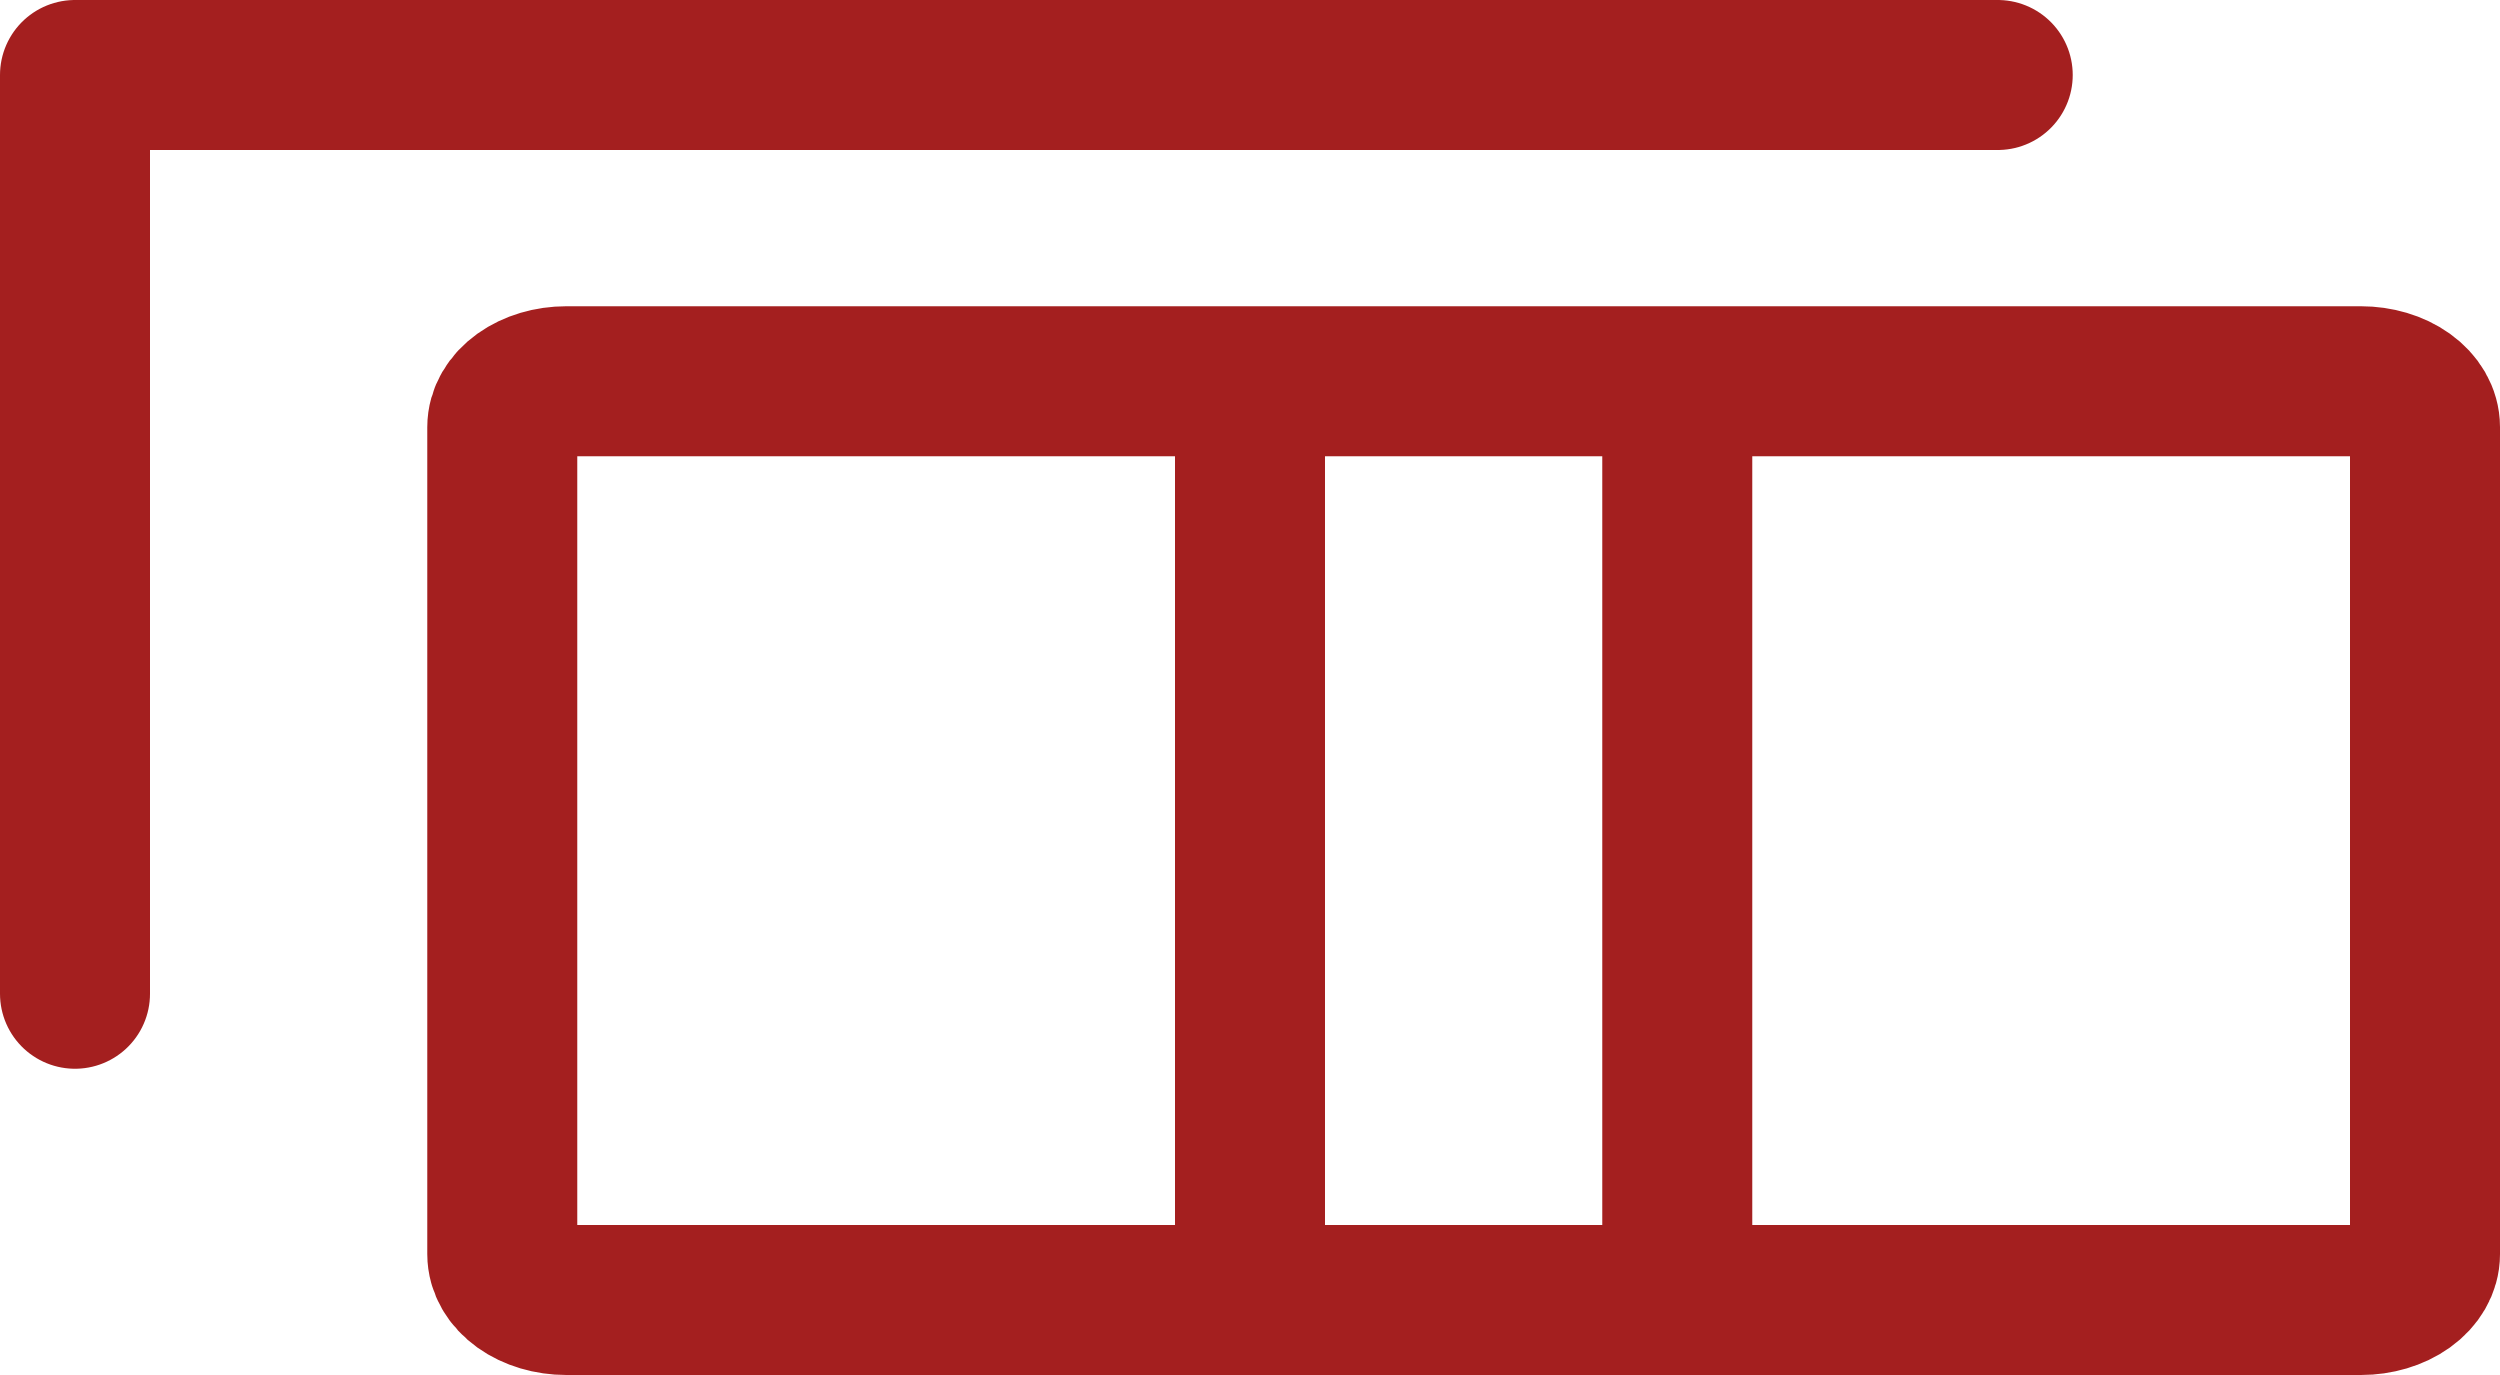
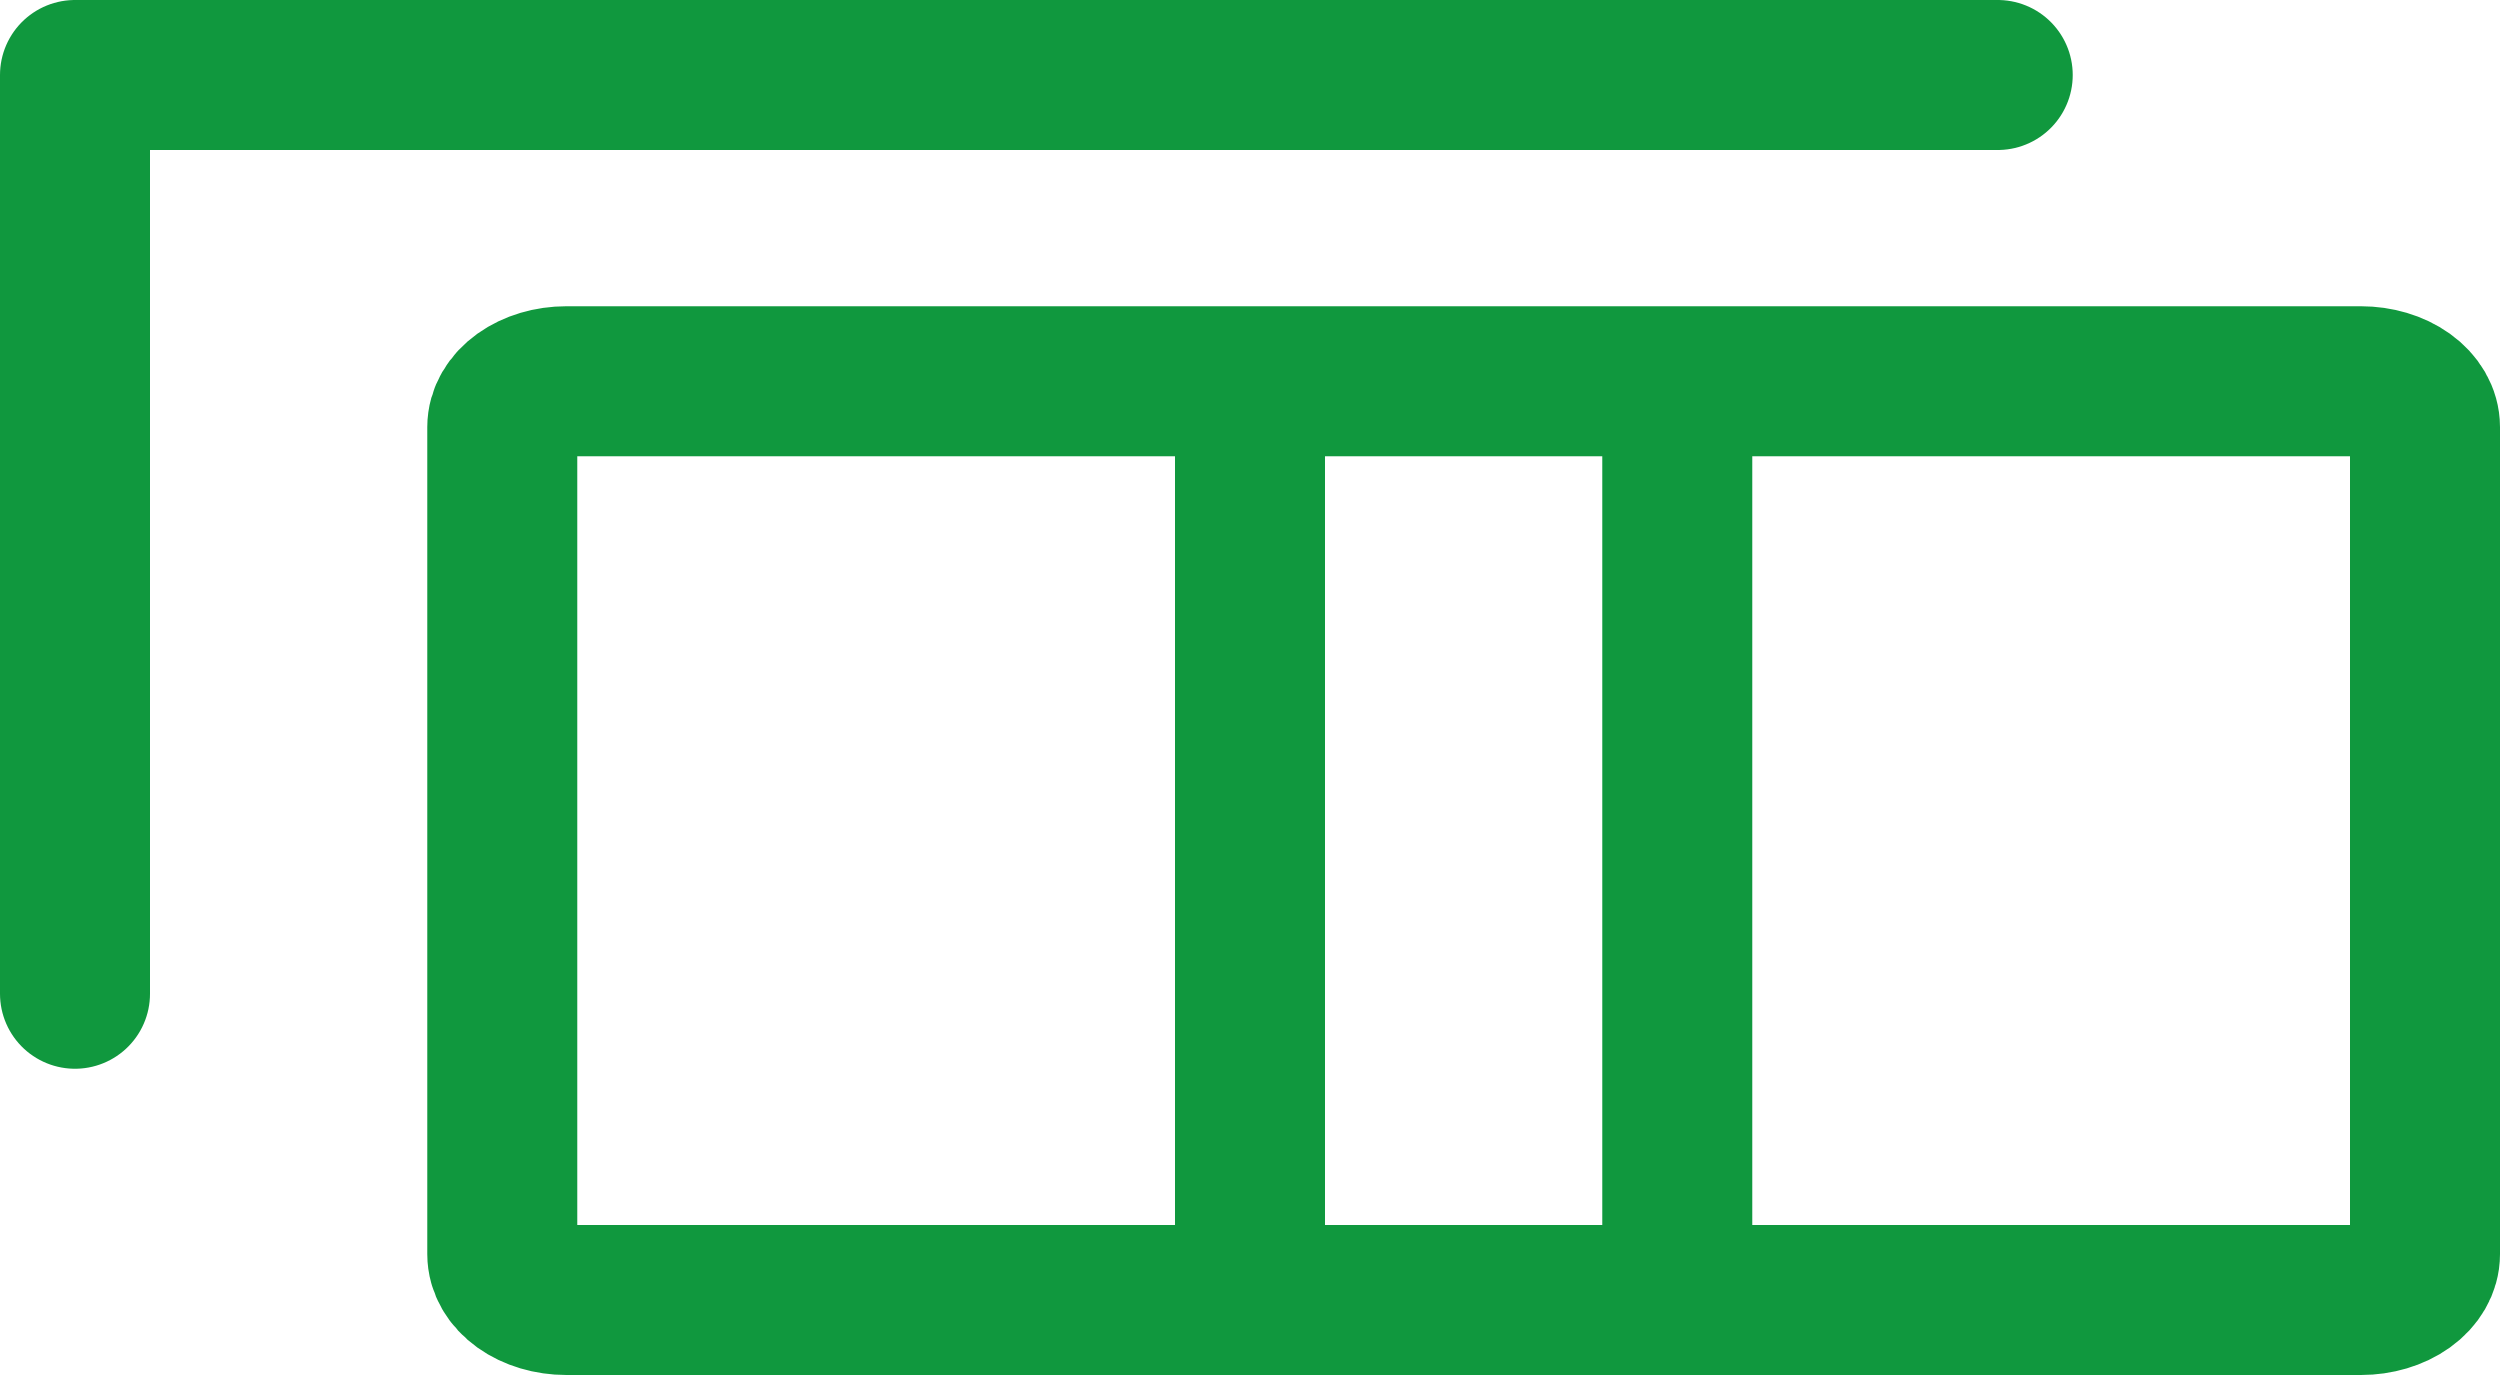
<svg xmlns="http://www.w3.org/2000/svg" width="100" height="55" viewBox="0 0 100 55" fill="none">
-   <path d="M3 39.75V3H79.909" stroke="#A41F1F" stroke-width="6" stroke-linecap="round" stroke-linejoin="round" />
-   <path d="M67.091 15.25H94.436C95.116 15.25 95.768 15.444 96.249 15.788C96.73 16.133 97 16.6 97 17.087V50.163C97 50.65 96.73 51.117 96.249 51.462C95.768 51.806 95.116 52 94.436 52H67.091M67.091 15.25V52M67.091 15.25H50M67.091 52H50M50 15.25H22.654C21.974 15.25 21.323 15.444 20.842 15.788C20.361 16.133 20.091 16.6 20.091 17.087V50.163C20.091 50.65 20.361 51.117 20.842 51.462C21.323 51.806 21.974 52 22.654 52H50M50 15.25V52" stroke="#A41F1F" stroke-width="6" stroke-linecap="round" stroke-linejoin="round" />
+   <path d="M3 39.75V3H79.909" stroke="#059335" stroke-opacity="0.95" stroke-width="6" stroke-linecap="round" stroke-linejoin="round" />
+   <path d="M67.091 15.25H94.436C95.116 15.25 95.768 15.444 96.249 15.788C96.73 16.133 97 16.6 97 17.087V50.163C97 50.65 96.73 51.117 96.249 51.462C95.768 51.806 95.116 52 94.436 52H67.091M67.091 15.25V52M67.091 15.25H50M67.091 52H50M50 15.25H22.654C21.974 15.25 21.323 15.444 20.842 15.788C20.361 16.133 20.091 16.6 20.091 17.087V50.163C20.091 50.65 20.361 51.117 20.842 51.462C21.323 51.806 21.974 52 22.654 52H50M50 15.25V52" stroke="#059335" stroke-opacity="0.95" stroke-width="6" stroke-linecap="round" stroke-linejoin="round" />
</svg>
